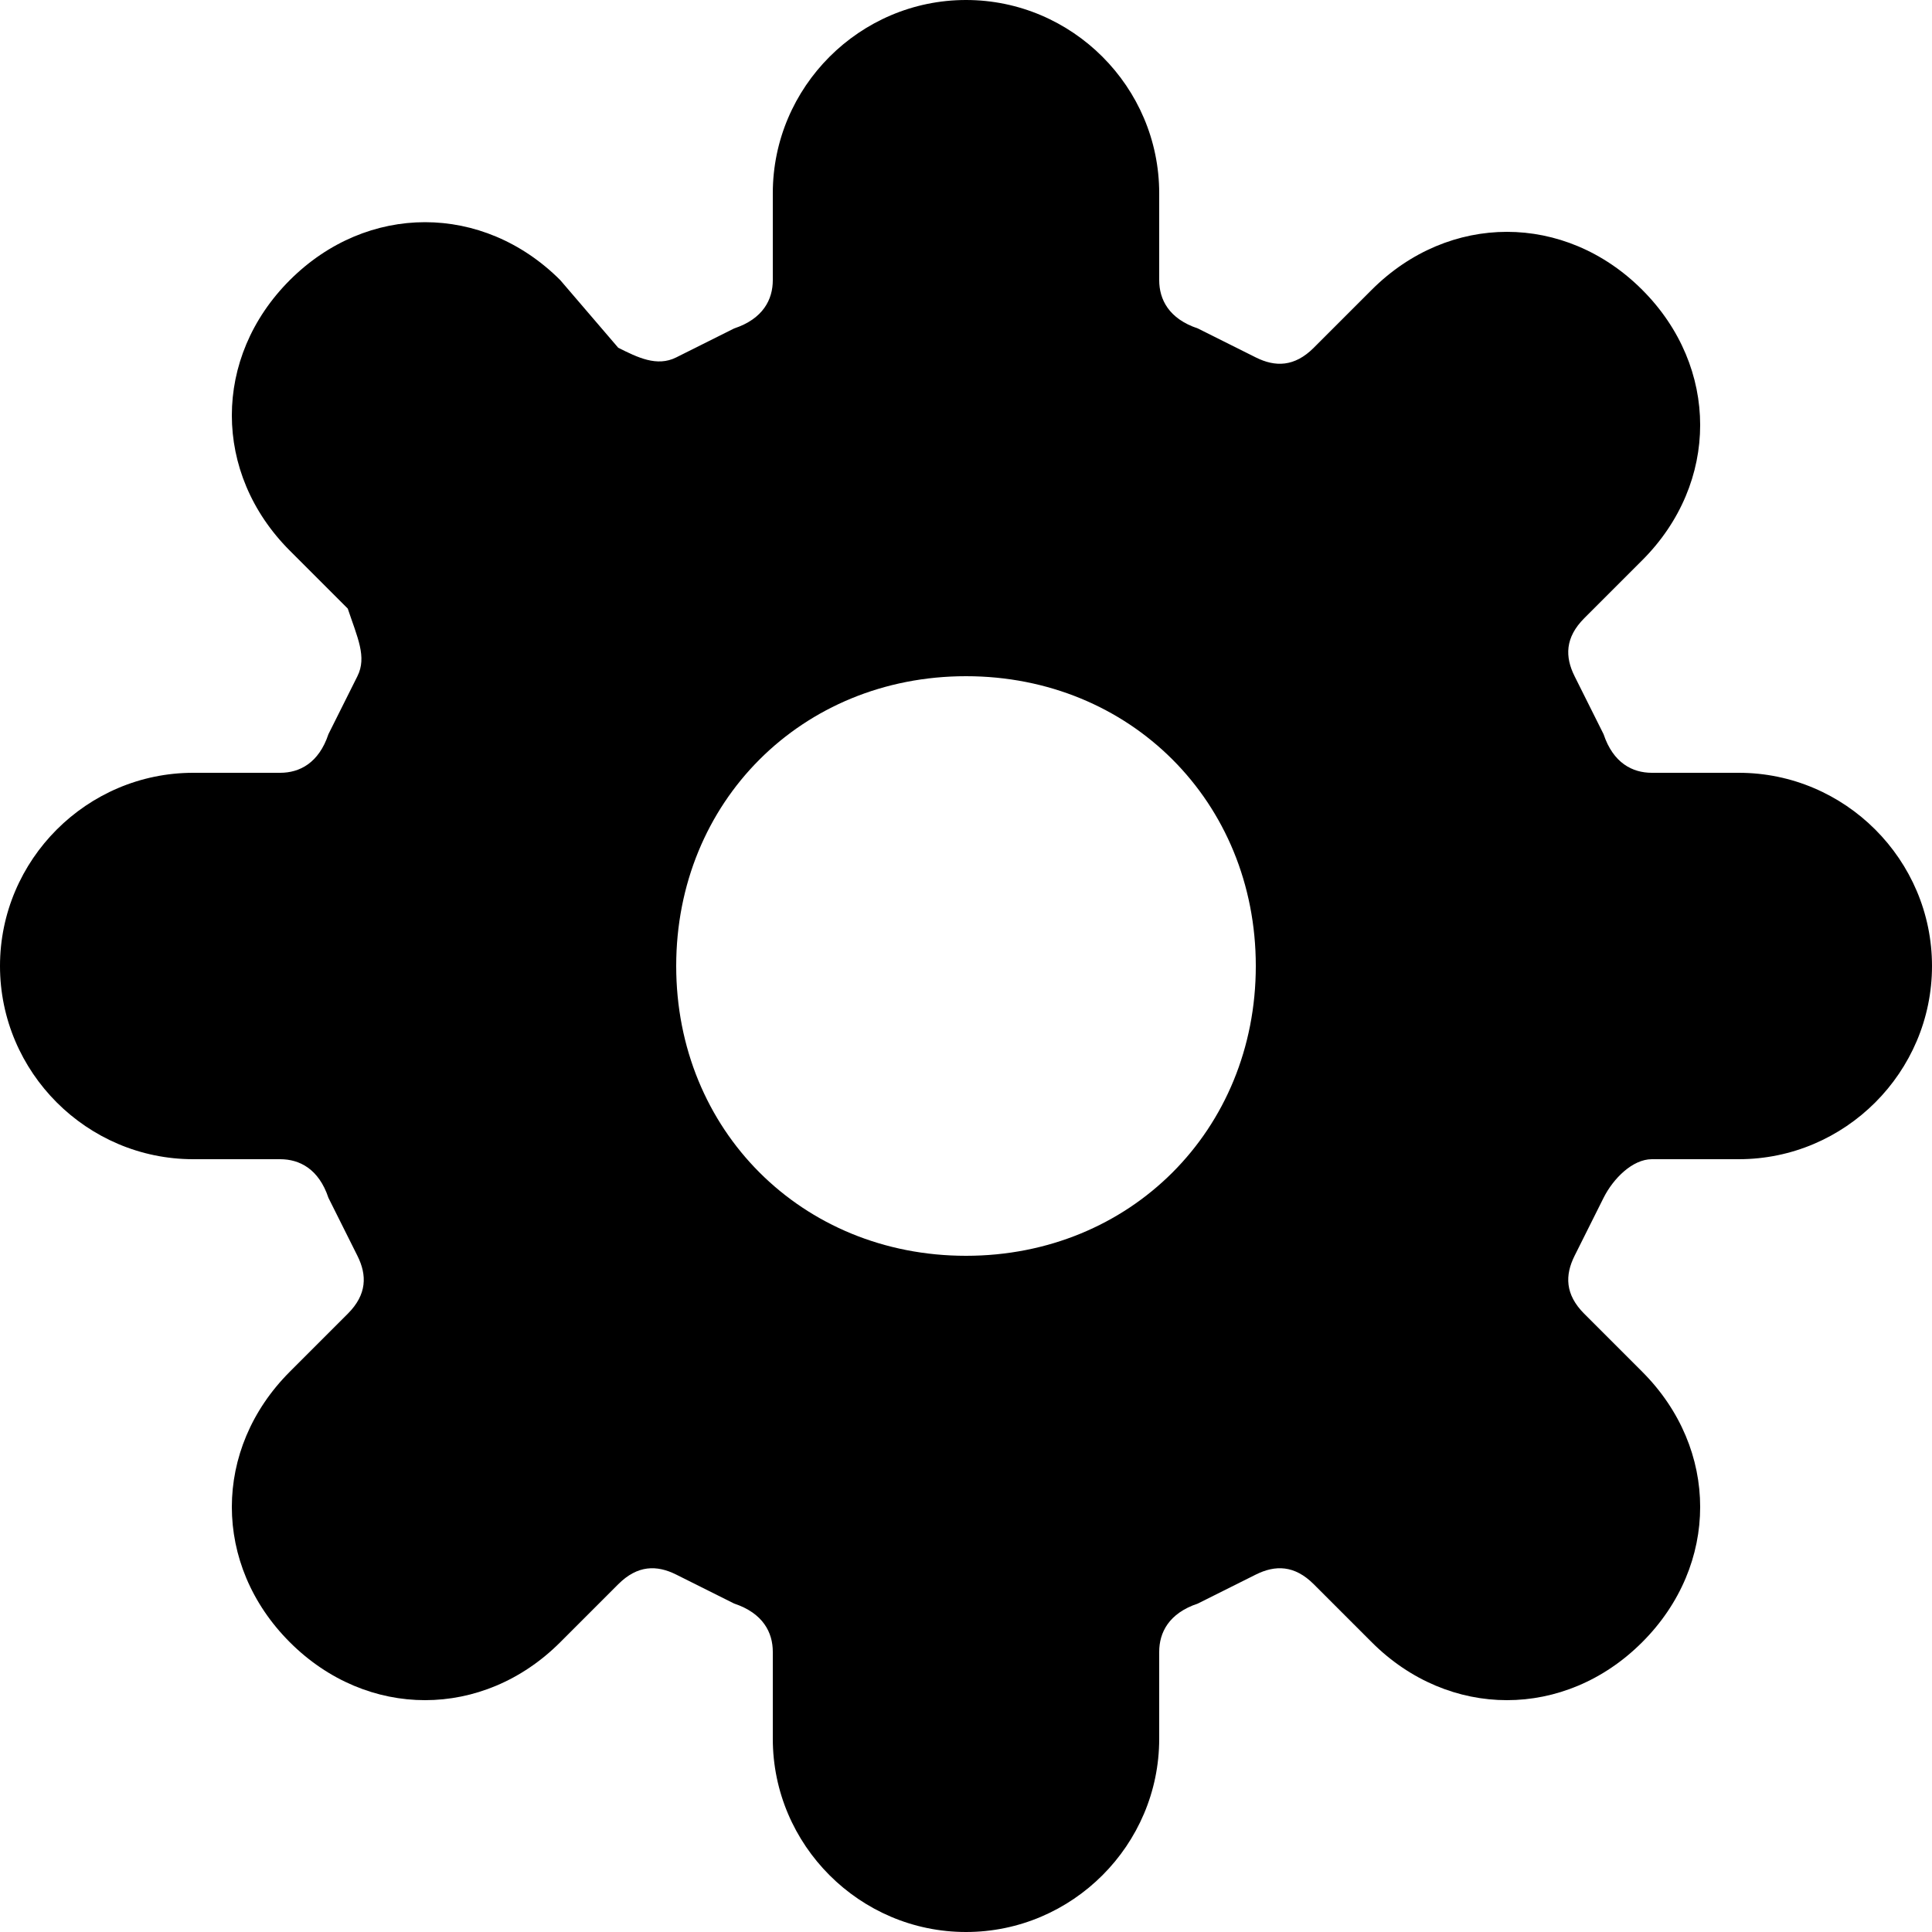
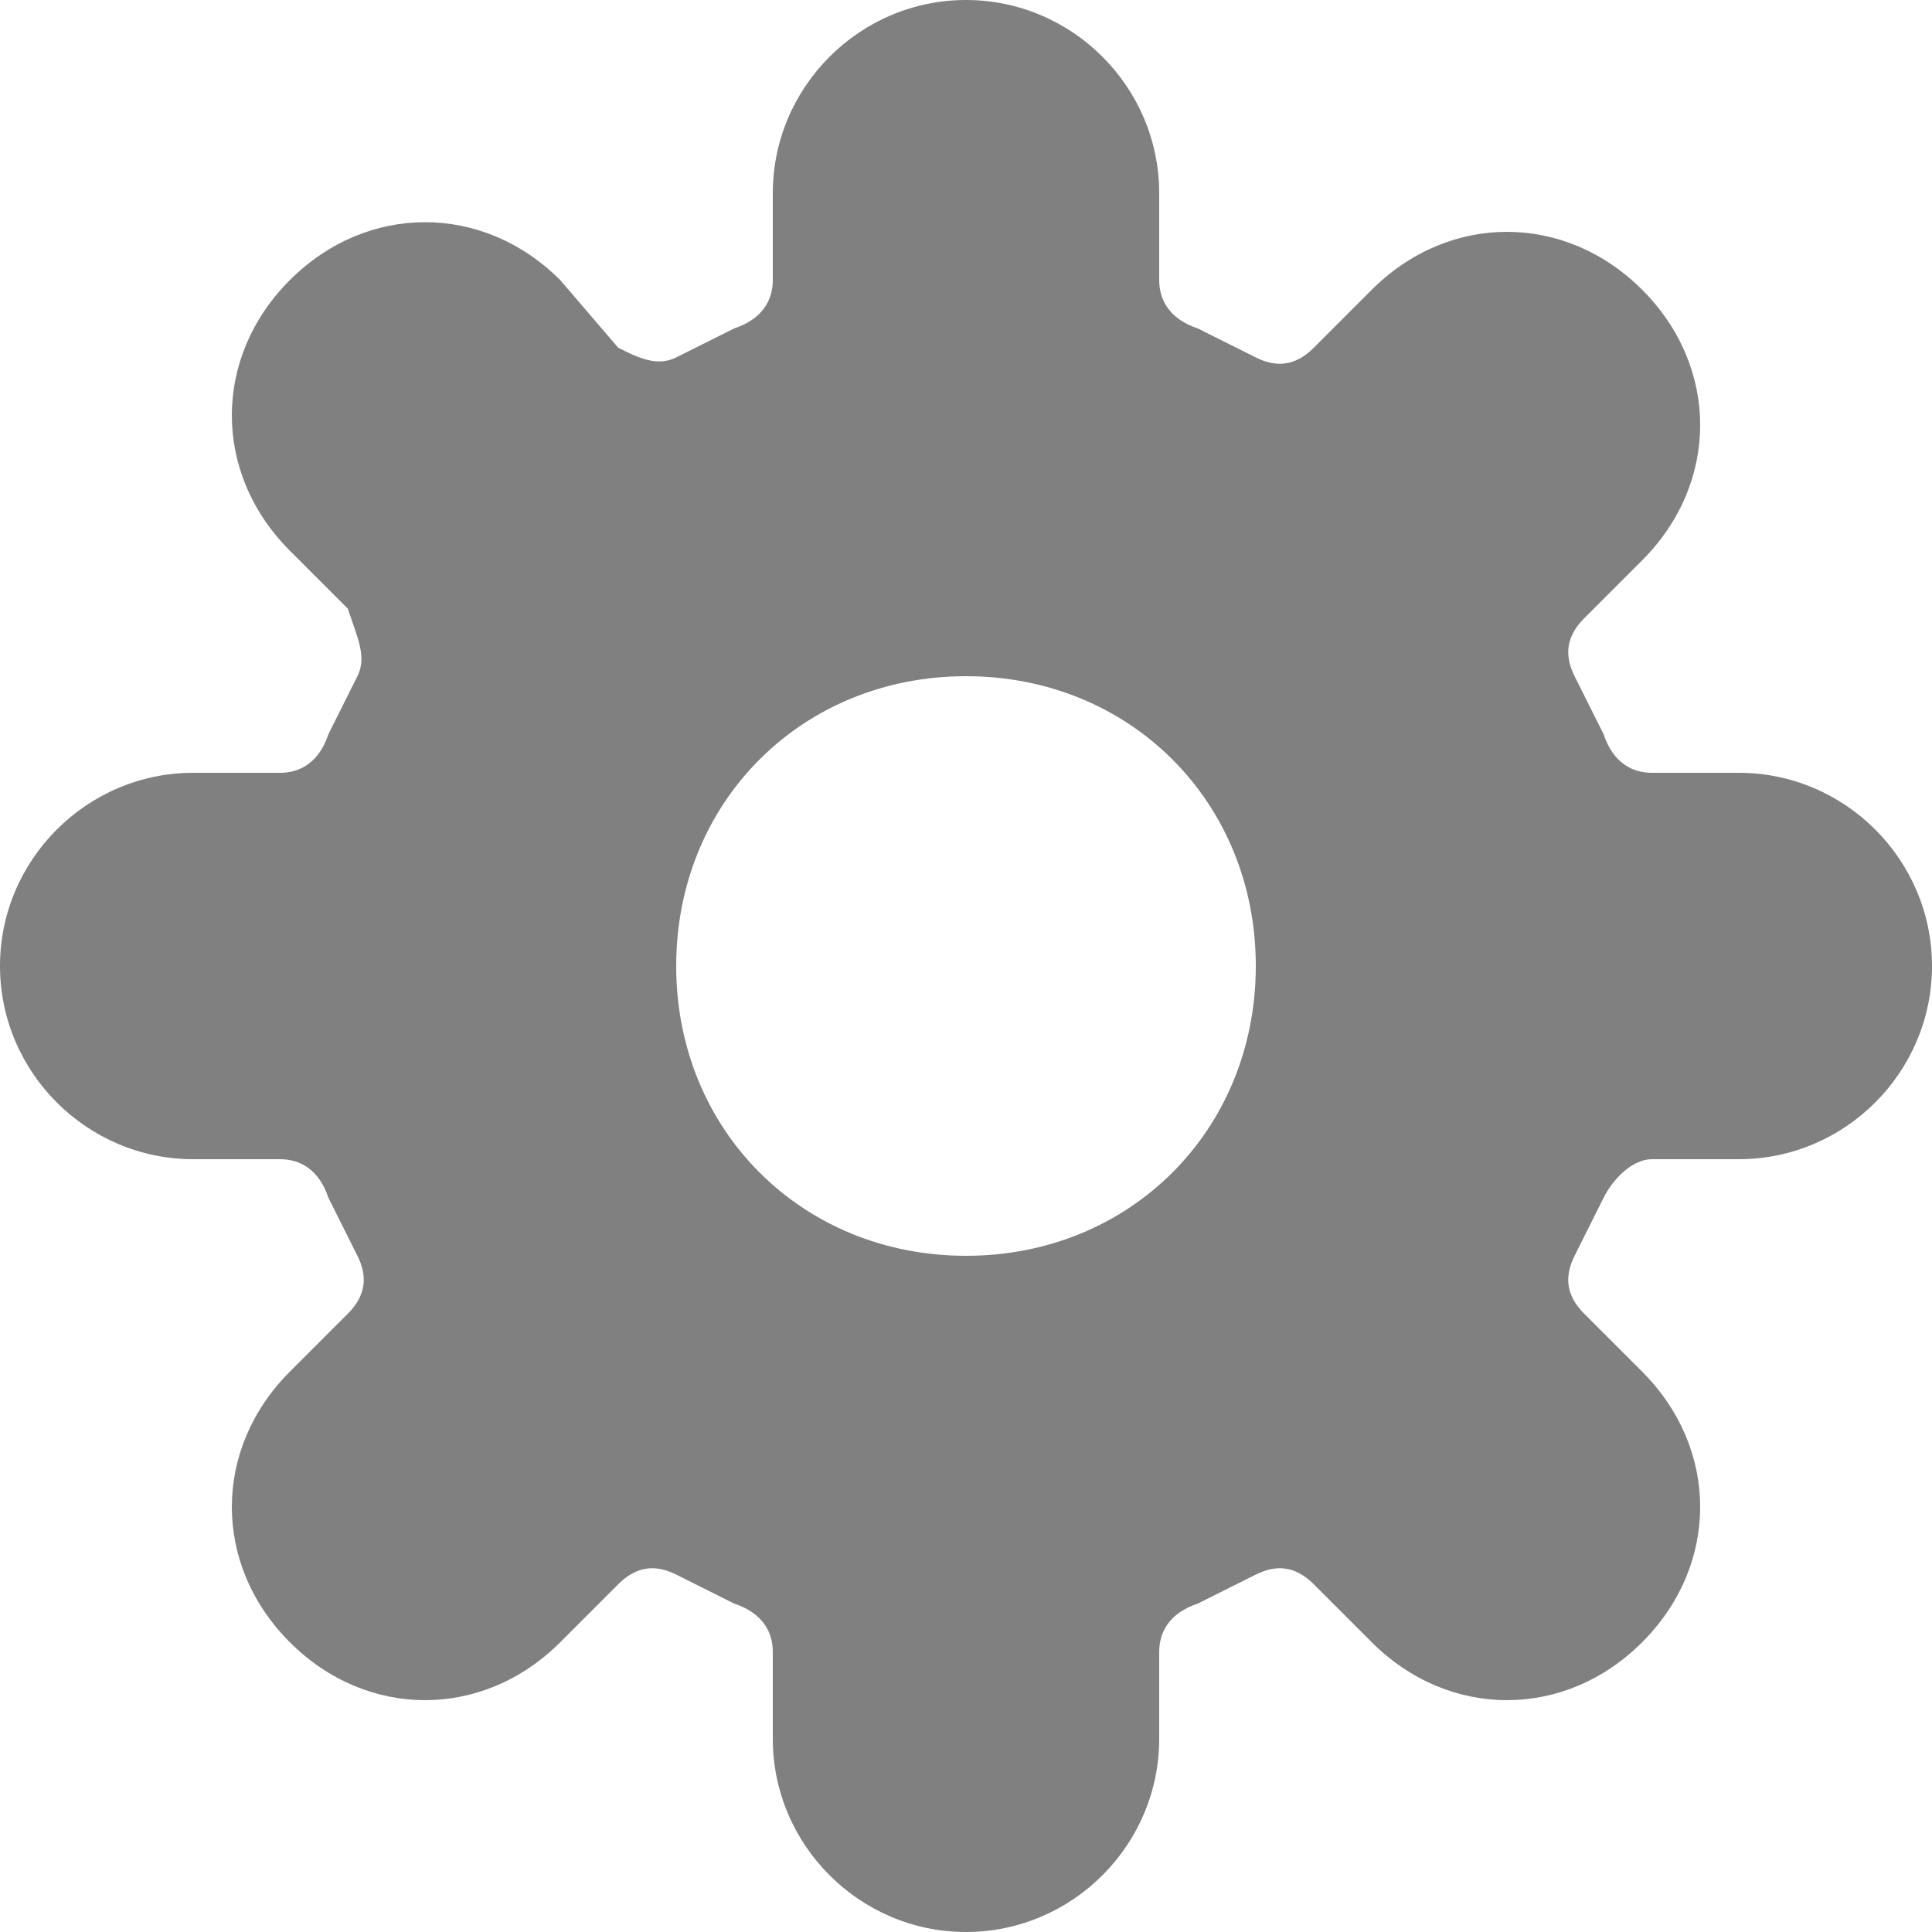
<svg xmlns="http://www.w3.org/2000/svg" id="Layer_1" x="0" y="0" version="1.1" viewBox="0 0 20 20" style="enable-background:new 0 0 20 20" xml:space="preserve">
  <style type="text/css">.st0{fill-rule:evenodd;clip-rule:evenodd}</style>
-   <path d="M12,2c0-1.1-0.9-2-2-2C8.9,0,8,0.9,8,2v0.9c0,0.2-0.1,0.4-0.4,0.5C7.4,3.5,7.2,3.6,7,3.7 C6.8,3.8,6.6,3.7,6.4,3.6L5.8,2.9c-0.8-0.8-2-0.8-2.8,0s-0.8,2,0,2.8l0.6,0.6C3.7,6.6,3.8,6.8,3.7,7C3.6,7.2,3.5,7.4,3.4,7.6 C3.3,7.9,3.1,8,2.9,8H2c-1.1,0-2,0.9-2,2c0,1.1,0.9,2,2,2h0.9c0.2,0,0.4,0.1,0.5,0.4c0.1,0.2,0.2,0.4,0.3,0.6 c0.1,0.2,0.1,0.4-0.1,0.6l-0.6,0.6c-0.8,0.8-0.8,2,0,2.8c0.8,0.8,2,0.8,2.8,0l0.6-0.6c0.2-0.2,0.4-0.2,0.6-0.1 c0.2,0.1,0.4,0.2,0.6,0.3C7.9,16.7,8,16.9,8,17.1V18c0,1.1,0.9,2,2,2c1.1,0,2-0.9,2-2v-0.9c0-0.2,0.1-0.4,0.4-0.5 c0.2-0.1,0.4-0.2,0.6-0.3c0.2-0.1,0.4-0.1,0.6,0.1l0.6,0.6c0.8,0.8,2,0.8,2.8,0c0.8-0.8,0.8-2,0-2.8l-0.6-0.6 c-0.2-0.2-0.2-0.4-0.1-0.6c0.1-0.2,0.2-0.4,0.3-0.6c0.1-0.2,0.3-0.4,0.5-0.4H18c1.1,0,2-0.9,2-2c0-1.1-0.9-2-2-2h-0.9 c-0.2,0-0.4-0.1-0.5-0.4c-0.1-0.2-0.2-0.4-0.3-0.6c-0.1-0.2-0.1-0.4,0.1-0.6l0.6-0.6c0.8-0.8,0.8-2,0-2.8c-0.8-0.8-2-0.8-2.8,0 l-0.6,0.6c-0.2,0.2-0.4,0.2-0.6,0.1c-0.2-0.1-0.4-0.2-0.6-0.3C12.1,3.3,12,3.1,12,2.9V2z M10,13c1.7,0,3-1.3,3-3c0-1.7-1.3-3-3-3 c-1.7,0-3,1.3-3,3C7,11.7,8.3,13,10,13z" class="st0" />
+   <path d="M12,2c0-1.1-0.9-2-2-2C8.9,0,8,0.9,8,2v0.9c0,0.2-0.1,0.4-0.4,0.5C7.4,3.5,7.2,3.6,7,3.7 C6.8,3.8,6.6,3.7,6.4,3.6L5.8,2.9c-0.8-0.8-2-0.8-2.8,0s-0.8,2,0,2.8l0.6,0.6C3.7,6.6,3.8,6.8,3.7,7C3.6,7.2,3.5,7.4,3.4,7.6 C3.3,7.9,3.1,8,2.9,8H2c-1.1,0-2,0.9-2,2c0,1.1,0.9,2,2,2h0.9c0.2,0,0.4,0.1,0.5,0.4c0.1,0.2,0.2,0.4,0.3,0.6 c0.1,0.2,0.1,0.4-0.1,0.6l-0.6,0.6c-0.8,0.8-0.8,2,0,2.8c0.8,0.8,2,0.8,2.8,0l0.6-0.6c0.2-0.2,0.4-0.2,0.6-0.1 c0.2,0.1,0.4,0.2,0.6,0.3C7.9,16.7,8,16.9,8,17.1V18c0,1.1,0.9,2,2,2c1.1,0,2-0.9,2-2v-0.9c0-0.2,0.1-0.4,0.4-0.5 c0.2-0.1,0.4-0.2,0.6-0.3c0.2-0.1,0.4-0.1,0.6,0.1l0.6,0.6c0.8,0.8,2,0.8,2.8,0c0.8-0.8,0.8-2,0-2.8l-0.6-0.6 c-0.2-0.2-0.2-0.4-0.1-0.6c0.1-0.2,0.2-0.4,0.3-0.6c0.1-0.2,0.3-0.4,0.5-0.4H18c1.1,0,2-0.9,2-2c0-1.1-0.9-2-2-2h-0.9 c-0.2,0-0.4-0.1-0.5-0.4c-0.1-0.2-0.2-0.4-0.3-0.6c-0.1-0.2-0.1-0.4,0.1-0.6l0.6-0.6c0.8-0.8,0.8-2,0-2.8c-0.8-0.8-2-0.8-2.8,0 l-0.6,0.6c-0.2,0.2-0.4,0.2-0.6,0.1c-0.2-0.1-0.4-0.2-0.6-0.3C12.1,3.3,12,3.1,12,2.9V2z M10,13c1.7,0,3-1.3,3-3c0-1.7-1.3-3-3-3 c-1.7,0-3,1.3-3,3C7,11.7,8.3,13,10,13z" class="st0" fill="#808080" />
</svg>
